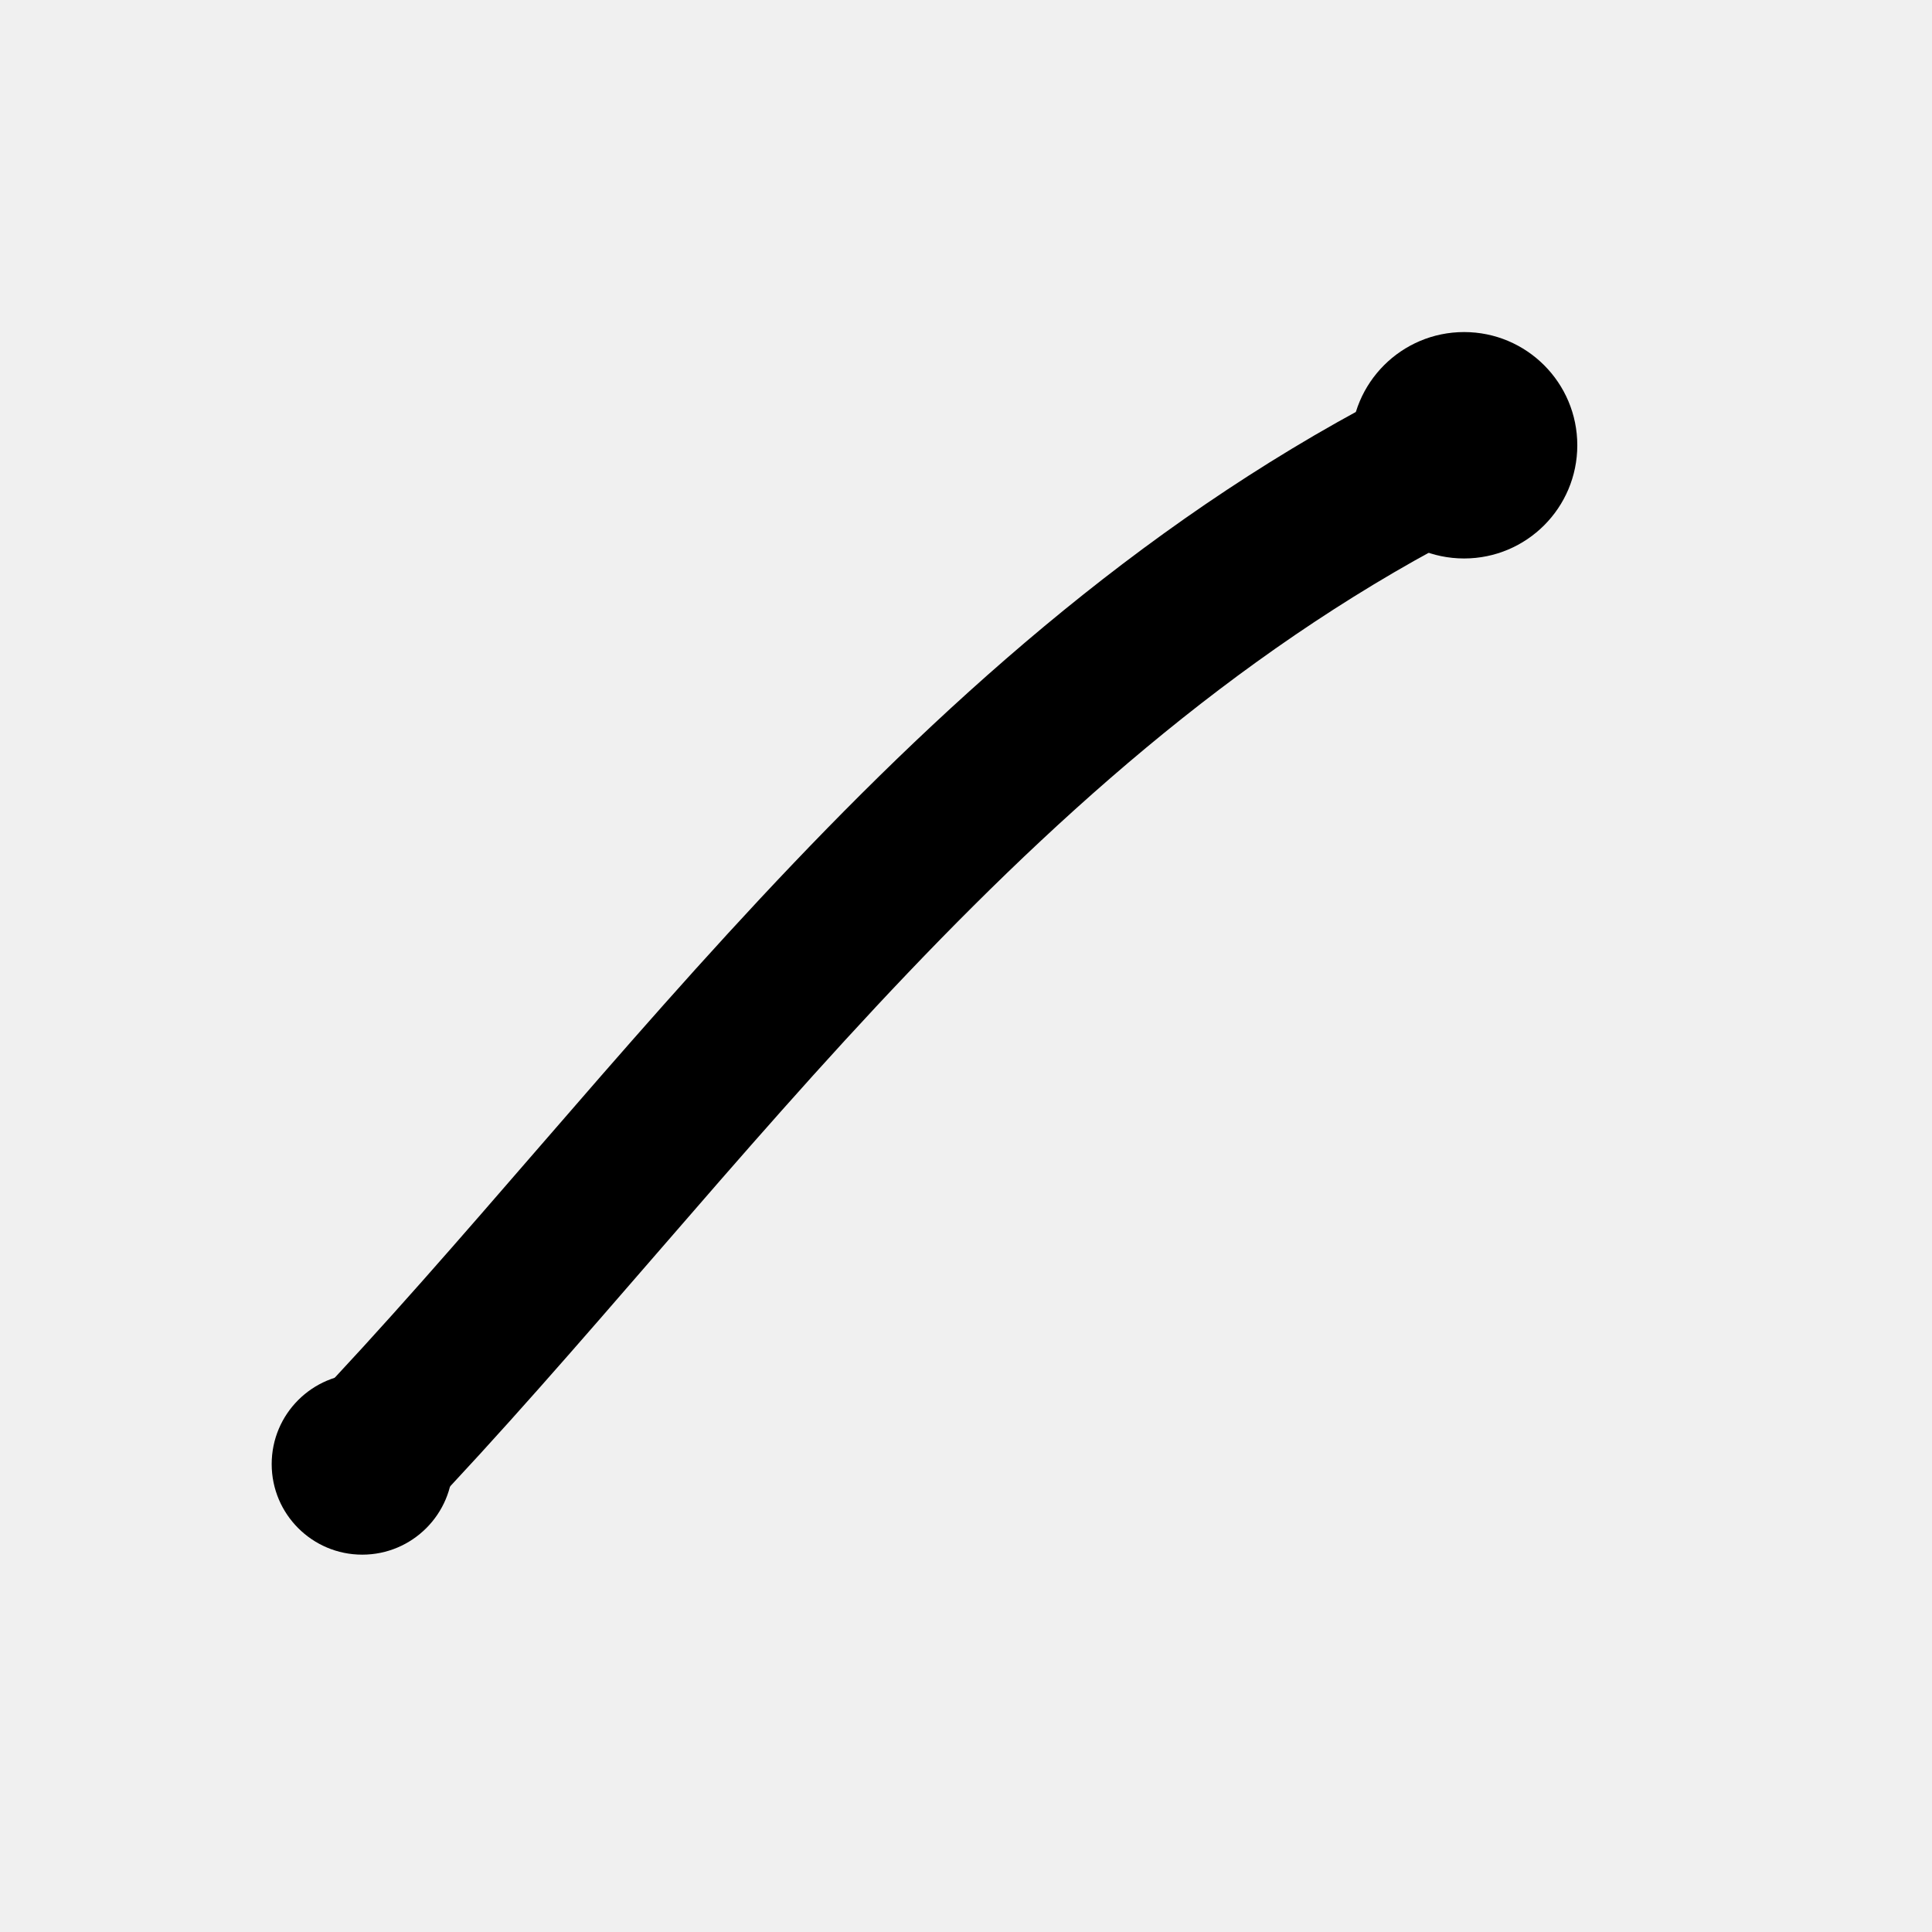
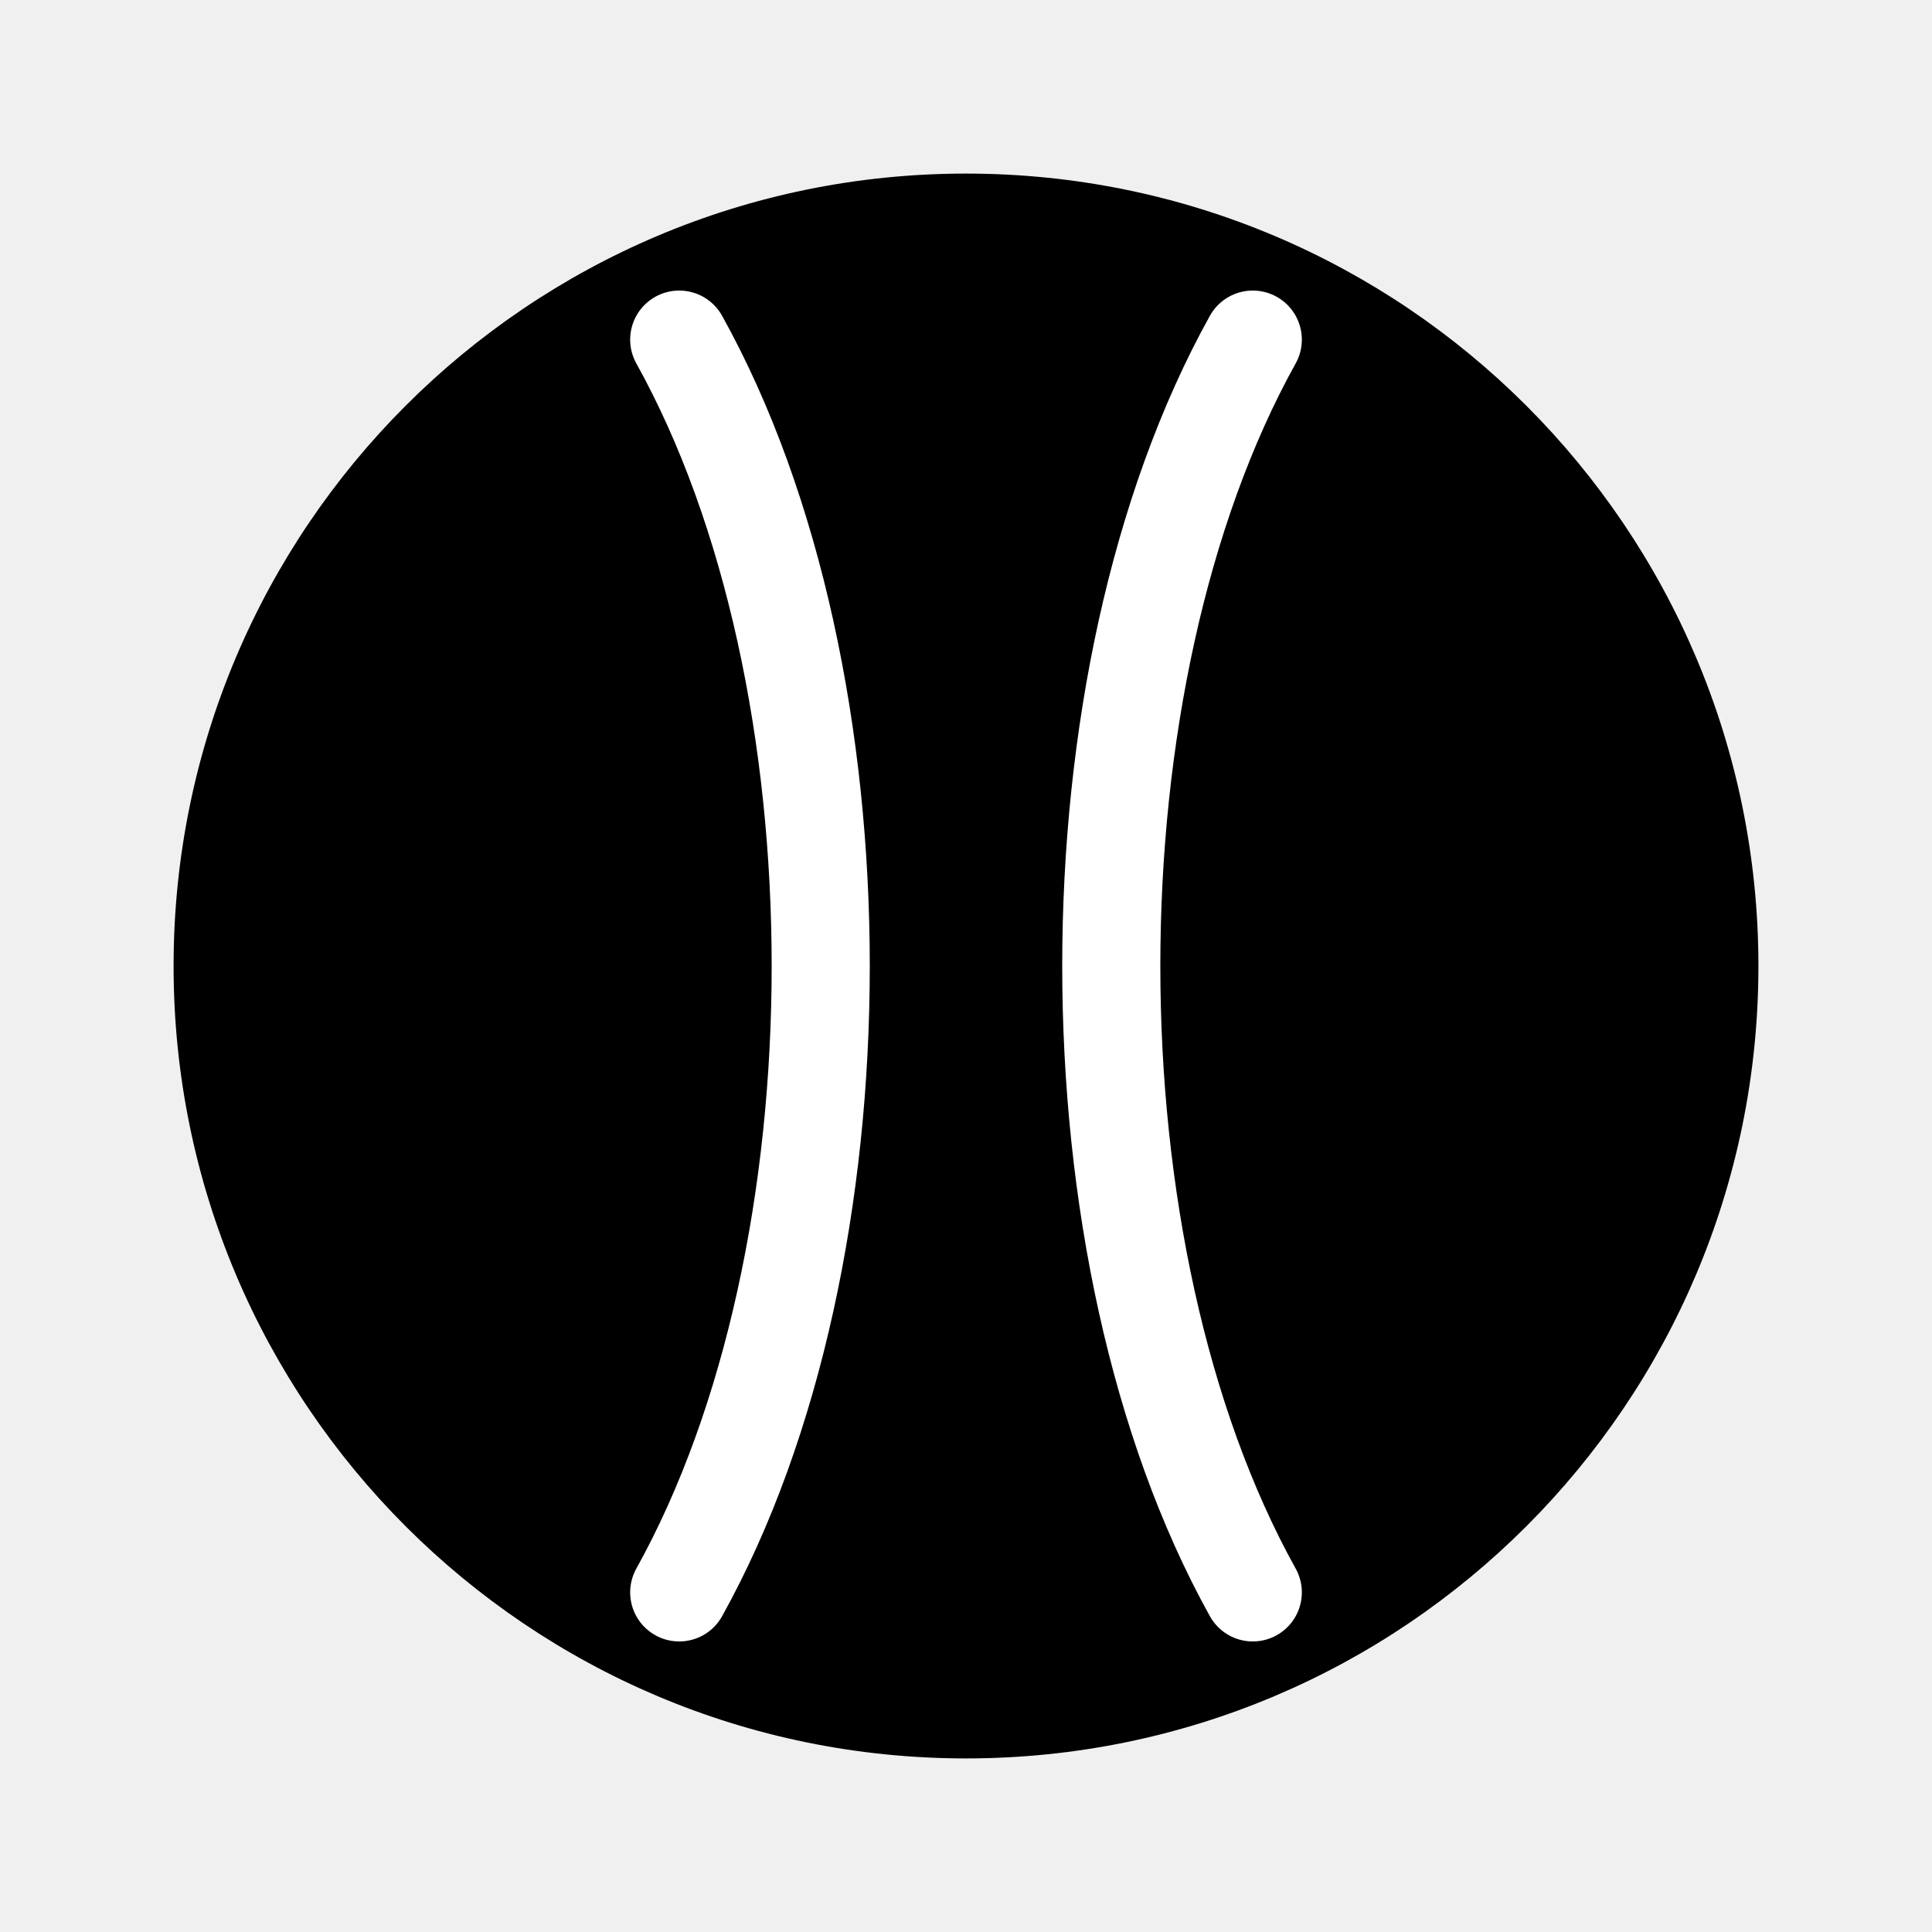
<svg xmlns="http://www.w3.org/2000/svg" width="512" height="512" viewBox="0 0 512 512">
-   <path d="M96 388 C 180 300 260 180 388 118" fill="none" stroke="#000000" stroke-width="42" stroke-linecap="round" />
-   <circle cx="96" cy="388" r="24" fill="#000000" />
-   <circle cx="388" cy="118" r="30" fill="#000000" />
+   <circle cx="256" cy="256" r="210" fill="#000000" />
+   <path d="M180 90 C 230 180 230 332 180 422" fill="none" stroke="#ffffff" stroke-width="26" stroke-linecap="round" />
+   <path d="M332 90 C 282 180 282 332 332 422" fill="none" stroke="#ffffff" stroke-width="26" stroke-linecap="round" />
</svg>
